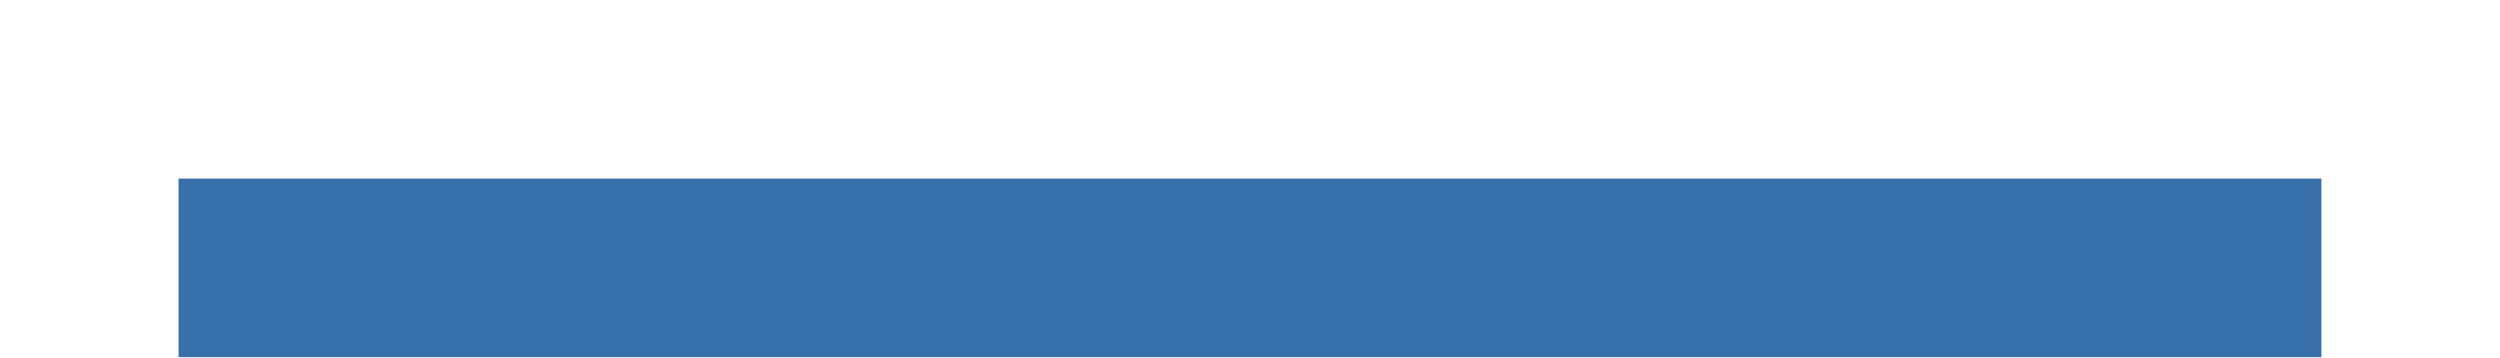
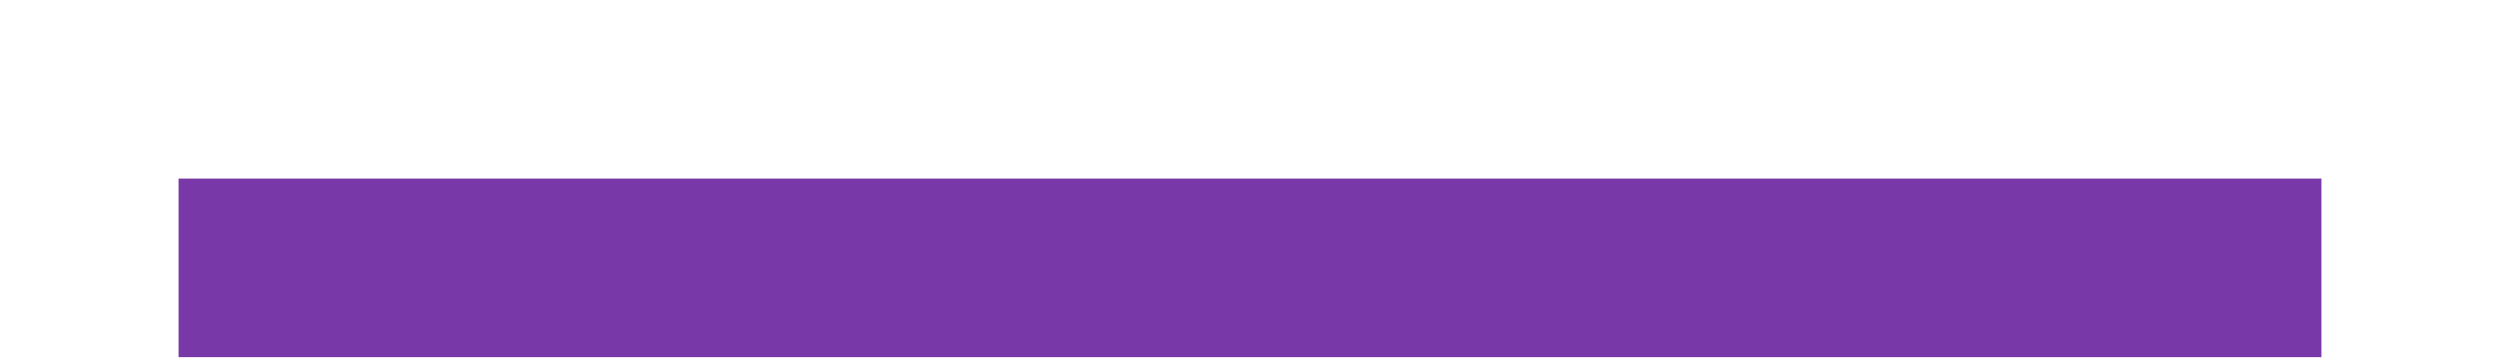
- <svg xmlns="http://www.w3.org/2000/svg" width="28" height="4" id="svg11300" version="1.0" style="display:inline;enable-background:new">
-   <defs id="defs3" />
-   <g style="display:inline" id="layer1" transform="translate(0,-296)">
-     <rect style="opacity:1;fill:#3770aa;fill-opacity:1;stroke:none" id="rect4270-9" width="24" height="2" x="2" y="298" />
+ <svg xmlns="http://www.w3.org/2000/svg" version="1.1" id="svg11300" x="0px" y="0px" viewBox="0 0 28 4" style="enable-background:new 0 0 28 4;" xml:space="preserve">
+   <style type="text/css">
+ 	.st0{fill:#7938A8;}
+ </style>
+   <g id="layer1" transform="translate(0,-296)">
+     <rect id="rect4270-9" x="2" y="298" class="st0" width="24" height="2" />
  </g>
</svg>
